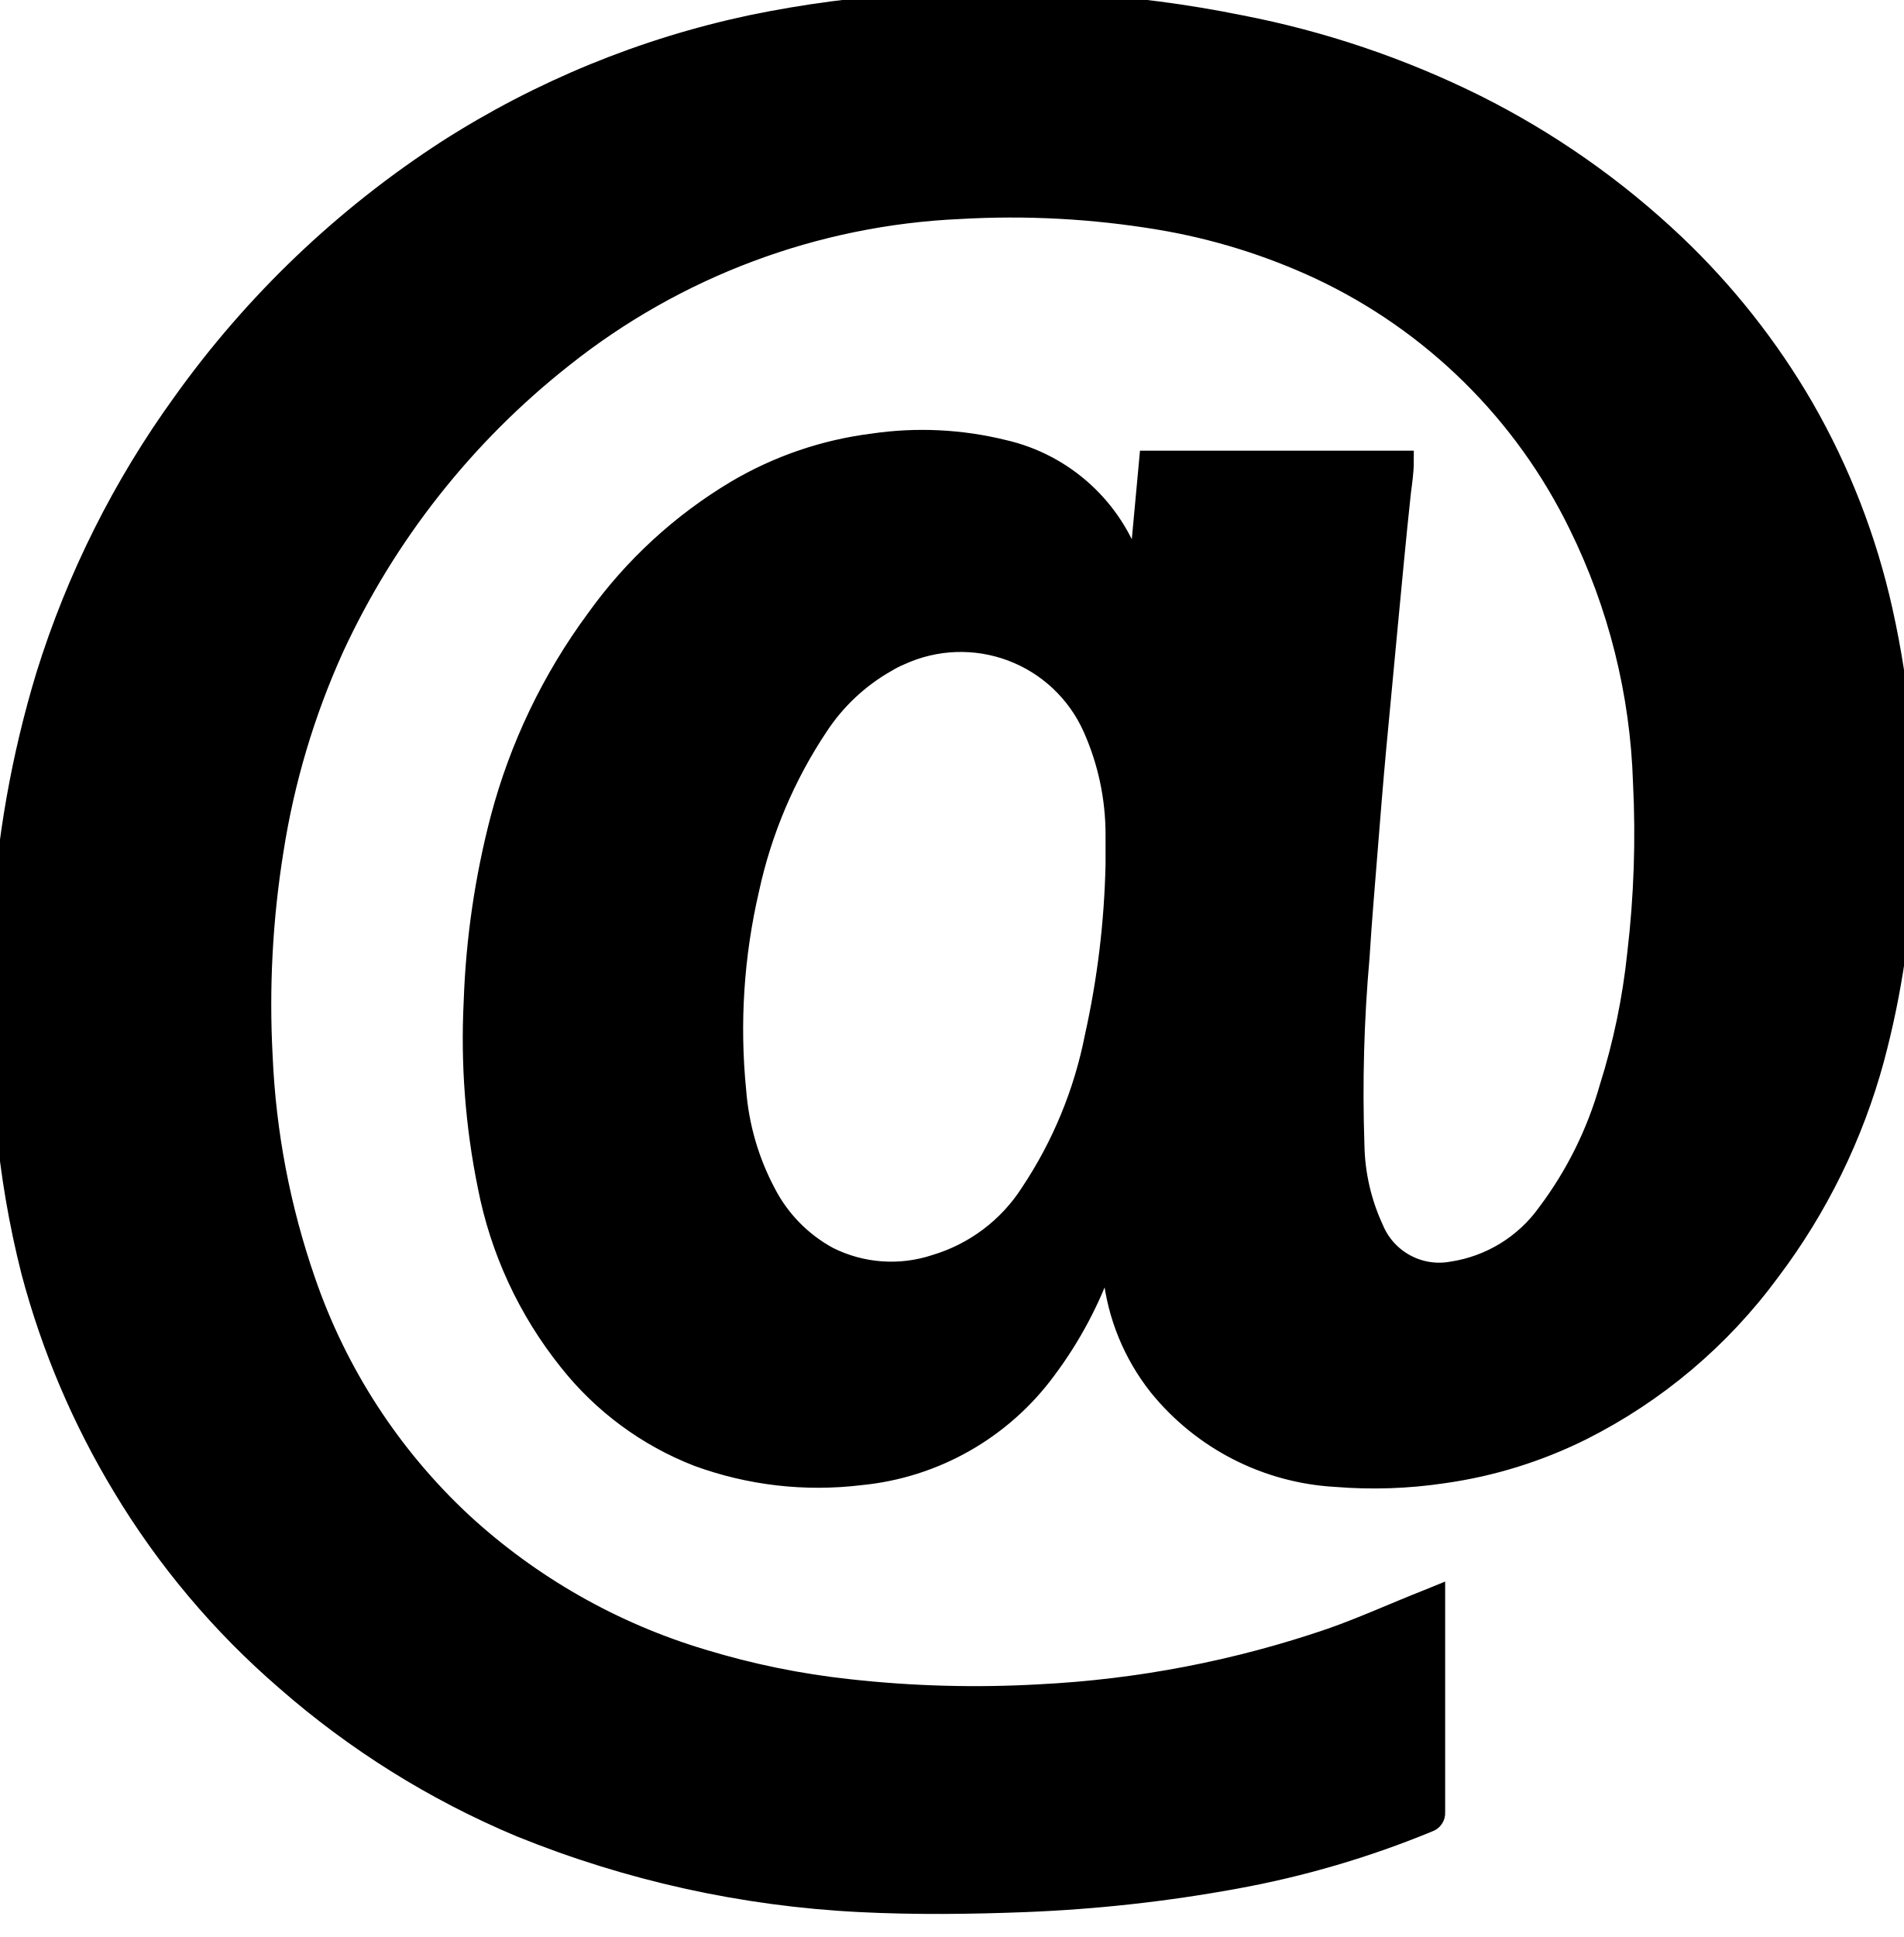
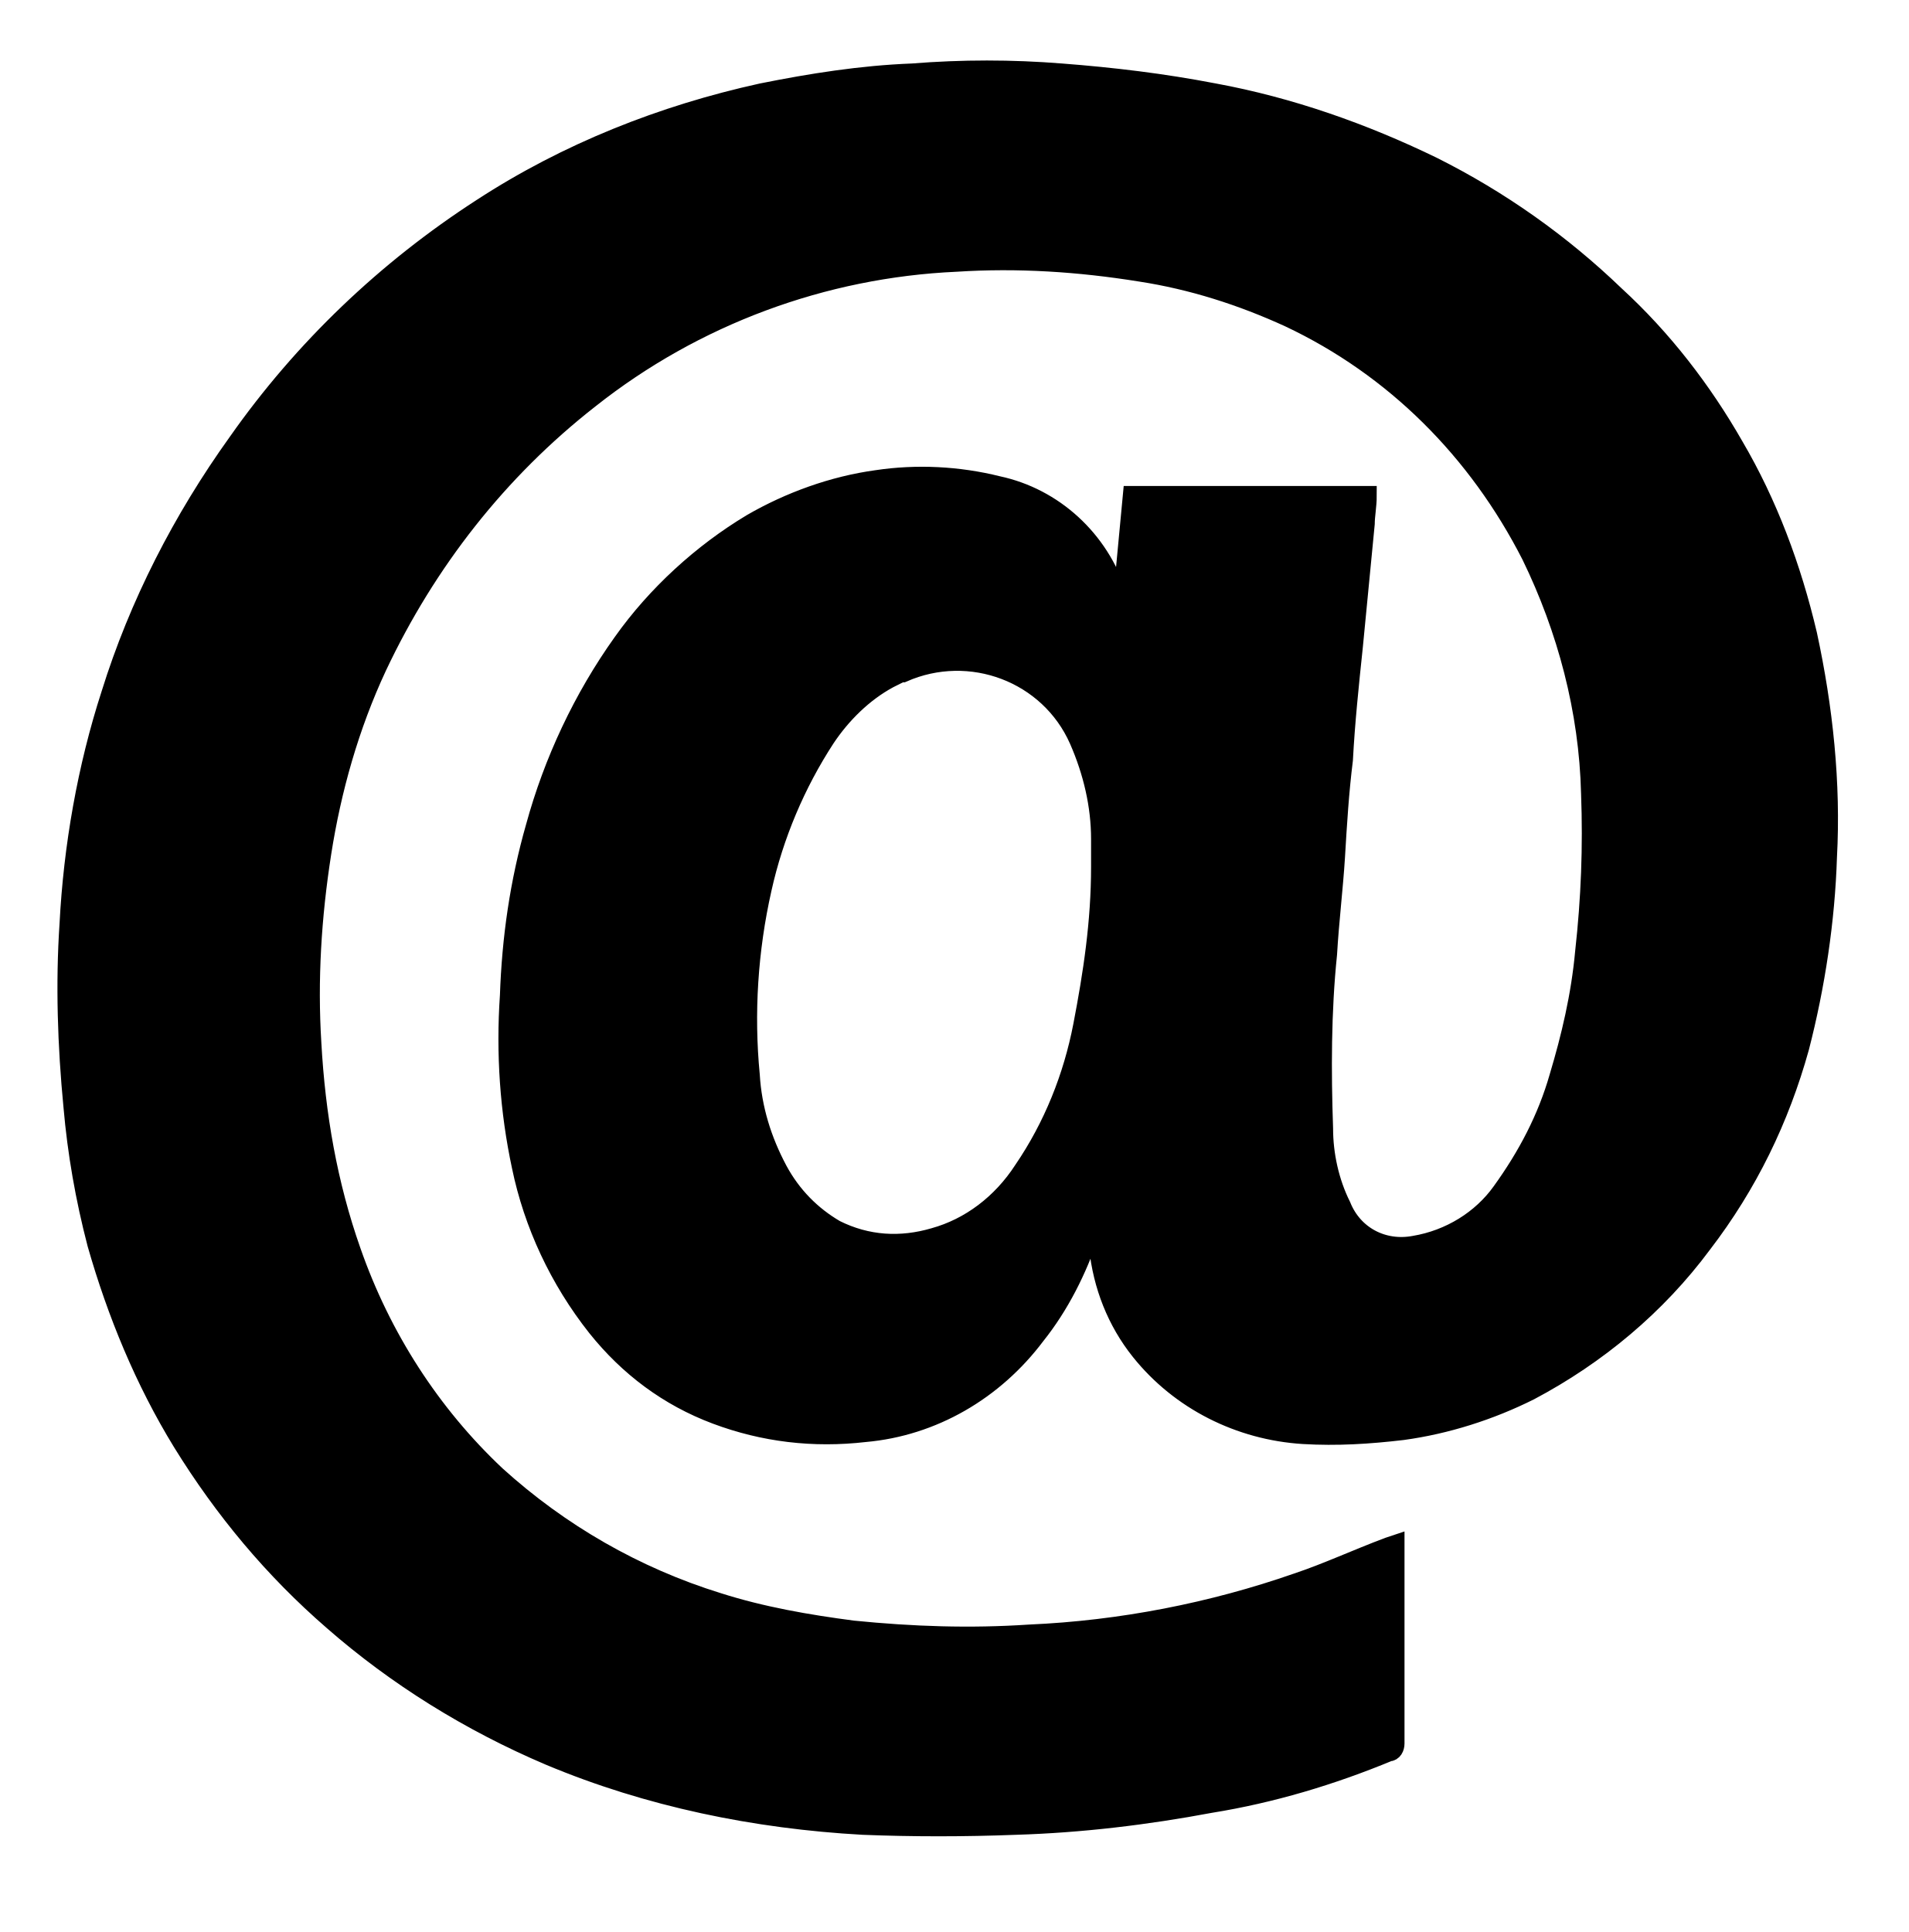
- <svg xmlns="http://www.w3.org/2000/svg" id="Layer_1" data-name="Layer 1" viewBox="0 0 88.68 90.21">
-   <defs>
-     <style>.cls-1{stroke:#000;stroke-miterlimit:10;}</style>
-   </defs>
-   <path class="cls-1" d="M51.82,58.47c-.23-.09-.33,0-.41.21a18.66,18.66,0,0,1-2.71,5.1,12.17,12.17,0,0,1-8.63,4.89,16.29,16.29,0,0,1-7.55-.87,14.22,14.22,0,0,1-6-4.43,18.72,18.72,0,0,1-3.77-8.14,34.3,34.3,0,0,1-.65-8.58,39,39,0,0,1,1.25-8.54,27.39,27.39,0,0,1,4.44-9.25,21.66,21.66,0,0,1,6.52-6,16.54,16.54,0,0,1,6.35-2.17,15.76,15.76,0,0,1,6.08.29,8.22,8.22,0,0,1,6,5.5c0,.12,0,.37.33.31l.49-5.3h11.8c0,.48-.08,1-.13,1.4C65,25,64.82,27,64.62,29.07q-.27,2.85-.54,5.73c-.15,1.62-.28,3.24-.41,4.88s-.27,3.24-.37,4.88a71.63,71.63,0,0,0-.24,8.79,9.72,9.72,0,0,0,.9,3.9,3.34,3.34,0,0,0,3.69,2,6.71,6.71,0,0,0,4.45-2.73A17.83,17.83,0,0,0,75,50.68a31.71,31.71,0,0,0,1.3-6.25,47.74,47.74,0,0,0,.27-8,29.25,29.25,0,0,0-3-12A25.49,25.49,0,0,0,61.47,12.51,29,29,0,0,0,54,10.2a41.91,41.91,0,0,0-9.29-.5,32,32,0,0,0-18.51,6.93A37,37,0,0,0,15.52,30.17a36.48,36.48,0,0,0-2.81,9.43,45.2,45.2,0,0,0-.51,9.58,36.77,36.77,0,0,0,2,10.49A27.65,27.65,0,0,0,21.5,70.92,28.66,28.66,0,0,0,32.7,77.3a37,37,0,0,0,6.83,1.4,53.17,53.17,0,0,0,8.92.24A49.49,49.49,0,0,0,62,76.33c1.54-.54,3-1.21,4.55-1.82l.27-.11v10a.41.41,0,0,1-.29.43,44.41,44.41,0,0,1-9,2.64,69.39,69.39,0,0,1-9.76,1.08c-2.58.1-5.16.13-7.72,0a48.43,48.43,0,0,1-15.79-3.49,40.07,40.07,0,0,1-10.94-6.83,37.26,37.26,0,0,1-7.58-9,38.36,38.36,0,0,1-4.25-10A44.18,44.18,0,0,1,.31,52.32a58.08,58.08,0,0,1-.19-9.23A49.45,49.45,0,0,1,2.18,31.45,43.94,43.94,0,0,1,8.54,18.76,45.52,45.52,0,0,1,20.86,7,42.7,42.7,0,0,1,35,1.2a52.33,52.33,0,0,1,7.58-1,58.81,58.81,0,0,1,7.51,0,55.08,55.08,0,0,1,7.67,1,43,43,0,0,1,11,3.72A38.45,38.45,0,0,1,78,11.4,34.06,34.06,0,0,1,84,19a33.55,33.55,0,0,1,3.67,9.46,43.33,43.33,0,0,1,1,11.24,41.43,41.43,0,0,1-1.39,9.59,29,29,0,0,1-4.86,9.91,24.55,24.55,0,0,1-8.74,7.38,21,21,0,0,1-6.44,2,21.8,21.8,0,0,1-5,.17A11.41,11.41,0,0,1,54,64.54a10.06,10.06,0,0,1-2.12-5.18C51.88,59.06,51.85,58.76,51.82,58.47ZM52,40.26v-1.4a12.24,12.24,0,0,0-1.07-5,6.77,6.77,0,0,0-9-3.38,4.65,4.65,0,0,0-.63.32,9.29,9.29,0,0,0-3.21,3,22.14,22.14,0,0,0-3.22,7.6,28.84,28.84,0,0,0-.61,9.4,12.17,12.17,0,0,0,1.38,4.76,7.11,7.11,0,0,0,2.93,3,6.57,6.57,0,0,0,5,.37,8,8,0,0,0,4.46-3.36,20.12,20.12,0,0,0,3-7.28A41.05,41.05,0,0,0,52,40.26Z" />
+ <svg xmlns="http://www.w3.org/2000/svg" version="1.1" id="Layer_1" x="0px" y="0px" viewBox="0 0 96.2 97.4" style="enable-background:new 0 0 96.2 97.4;" xml:space="preserve">
+   <style type="text/css">
+ 	.st0{stroke:#000000;stroke-miterlimit:10;}
+ </style>
+   <path class="st0" d="M55.3,62c-0.2-0.1-0.3,0-0.4,0.2c-0.6,1.8-1.5,3.6-2.7,5.1c-2.1,2.8-5.2,4.6-8.6,4.9c-2.6,0.3-5.1,0-7.5-0.9  c-2.4-0.9-4.4-2.4-6-4.4c-1.9-2.4-3.2-5.2-3.8-8.1c-0.6-2.8-0.8-5.7-0.6-8.6c0.1-2.9,0.5-5.7,1.3-8.5c0.9-3.3,2.4-6.5,4.4-9.3  c1.7-2.4,4-4.5,6.5-6c1.9-1.1,4.1-1.9,6.3-2.2c2-0.3,4.1-0.2,6.1,0.3c2.8,0.6,5.1,2.7,6,5.5c0,0.1,0,0.4,0.3,0.3l0.5-5.3h11.8  c0,0.5-0.1,1-0.1,1.4c-0.2,2.1-0.4,4.1-0.6,6.2c-0.2,1.9-0.4,3.8-0.5,5.7c-0.2,1.6-0.3,3.2-0.4,4.9c-0.1,1.6-0.3,3.2-0.4,4.9  c-0.3,2.9-0.3,5.9-0.2,8.8c0,1.3,0.3,2.7,0.9,3.9c0.6,1.5,2.1,2.3,3.7,2c1.8-0.3,3.4-1.3,4.4-2.7c1.3-1.8,2.3-3.7,2.9-5.8  c0.6-2,1.1-4.1,1.3-6.3c0.3-2.7,0.4-5.3,0.3-8c-0.1-4.2-1.2-8.3-3-12C74.5,22.7,70.3,18.5,65,16c-2.4-1.1-4.9-1.9-7.5-2.3  c-3.1-0.5-6.2-0.7-9.3-0.5c-6.7,0.3-13.2,2.7-18.5,6.9c-4.6,3.6-8.2,8.2-10.7,13.5c-1.4,3-2.3,6.2-2.8,9.4c-0.5,3.2-0.7,6.4-0.5,9.6  c0.2,3.6,0.8,7.1,2,10.5c1.5,4.3,4,8.2,7.3,11.3c3.2,2.9,7,5.1,11.2,6.4c2.2,0.7,4.5,1.1,6.8,1.4c3,0.3,5.9,0.4,8.9,0.2  c4.6-0.2,9.2-1.1,13.5-2.6c1.5-0.5,3-1.2,4.6-1.8l0.3-0.1v10c0,0.2-0.1,0.4-0.3,0.4c-2.9,1.2-5.9,2.1-9,2.6c-3.2,0.6-6.5,1-9.8,1.1  c-2.6,0.1-5.2,0.1-7.7,0c-5.4-0.3-10.8-1.4-15.8-3.5c-4-1.7-7.7-4-10.9-6.8c-3-2.6-5.5-5.6-7.6-9c-1.9-3.1-3.3-6.5-4.3-10  c-0.6-2.3-1-4.6-1.2-6.9c-0.3-3.1-0.4-6.2-0.2-9.2c0.2-3.9,0.9-7.9,2.1-11.6c1.4-4.5,3.6-8.8,6.4-12.7c3.3-4.7,7.5-8.7,12.3-11.8  c4.3-2.8,9.1-4.7,14.1-5.8c2.5-0.5,5-0.9,7.6-1c2.5-0.2,5-0.2,7.5,0c2.6,0.2,5.1,0.5,7.7,1c3.8,0.7,7.5,2,11,3.7  c3.4,1.7,6.5,3.9,9.2,6.5c2.4,2.2,4.4,4.8,6,7.6c1.7,2.9,2.9,6.1,3.7,9.5c0.8,3.7,1.2,7.5,1,11.2c-0.1,3.2-0.6,6.5-1.4,9.6  c-1,3.6-2.6,6.9-4.9,9.9c-2.3,3.1-5.3,5.6-8.7,7.4c-2,1-4.2,1.7-6.4,2c-1.7,0.2-3.3,0.3-5,0.2c-3.2-0.2-6.2-1.7-8.2-4.2  c-1.2-1.5-1.9-3.3-2.1-5.2C55.4,62.5,55.4,62.2,55.3,62z M55.5,43.7v-1.4c0-1.7-0.4-3.4-1.1-5c-1.5-3.4-5.5-4.9-8.9-3.4  c0,0,0,0-0.1,0c-0.2,0.1-0.4,0.2-0.6,0.3c-1.3,0.7-2.4,1.8-3.2,3c-1.5,2.3-2.6,4.9-3.2,7.6c-0.7,3.1-0.9,6.3-0.6,9.4  c0.1,1.7,0.6,3.3,1.4,4.8c0.7,1.3,1.7,2.3,2.9,3c1.6,0.8,3.3,0.9,5,0.4c1.8-0.5,3.4-1.7,4.5-3.4c1.5-2.2,2.5-4.7,3-7.3  C55.1,49.1,55.5,46.5,55.5,43.7z" />
</svg>
